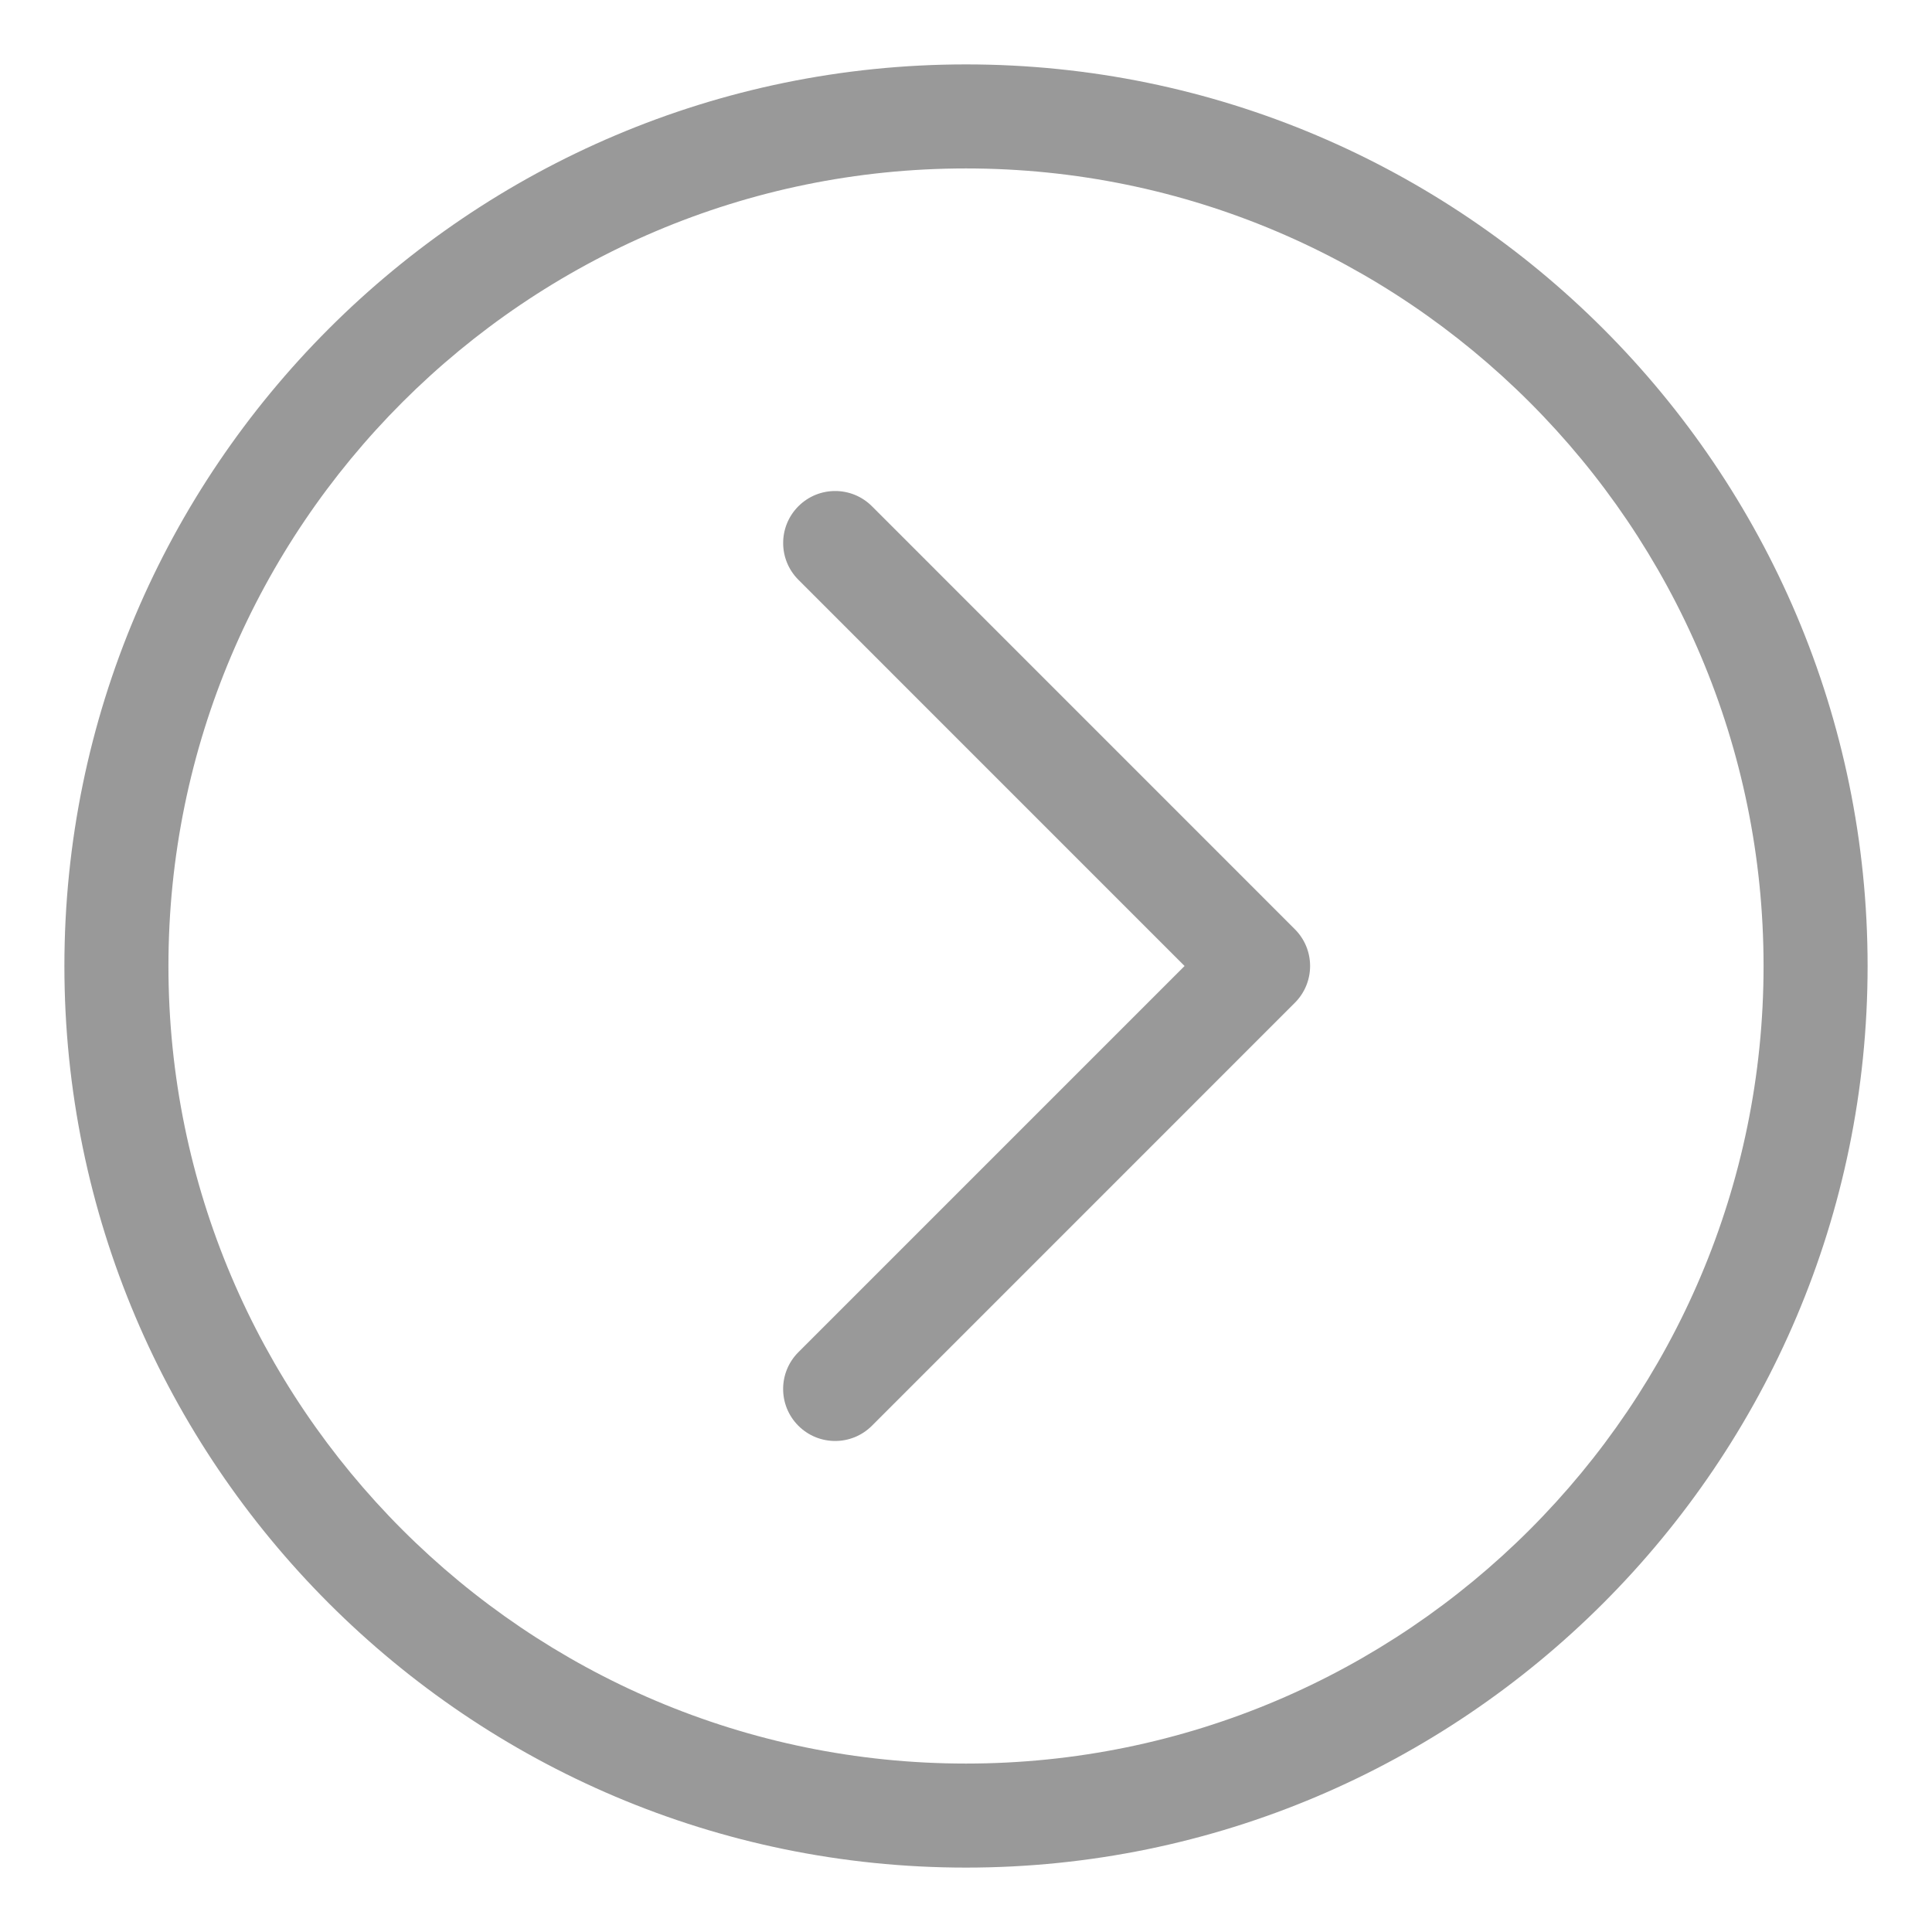
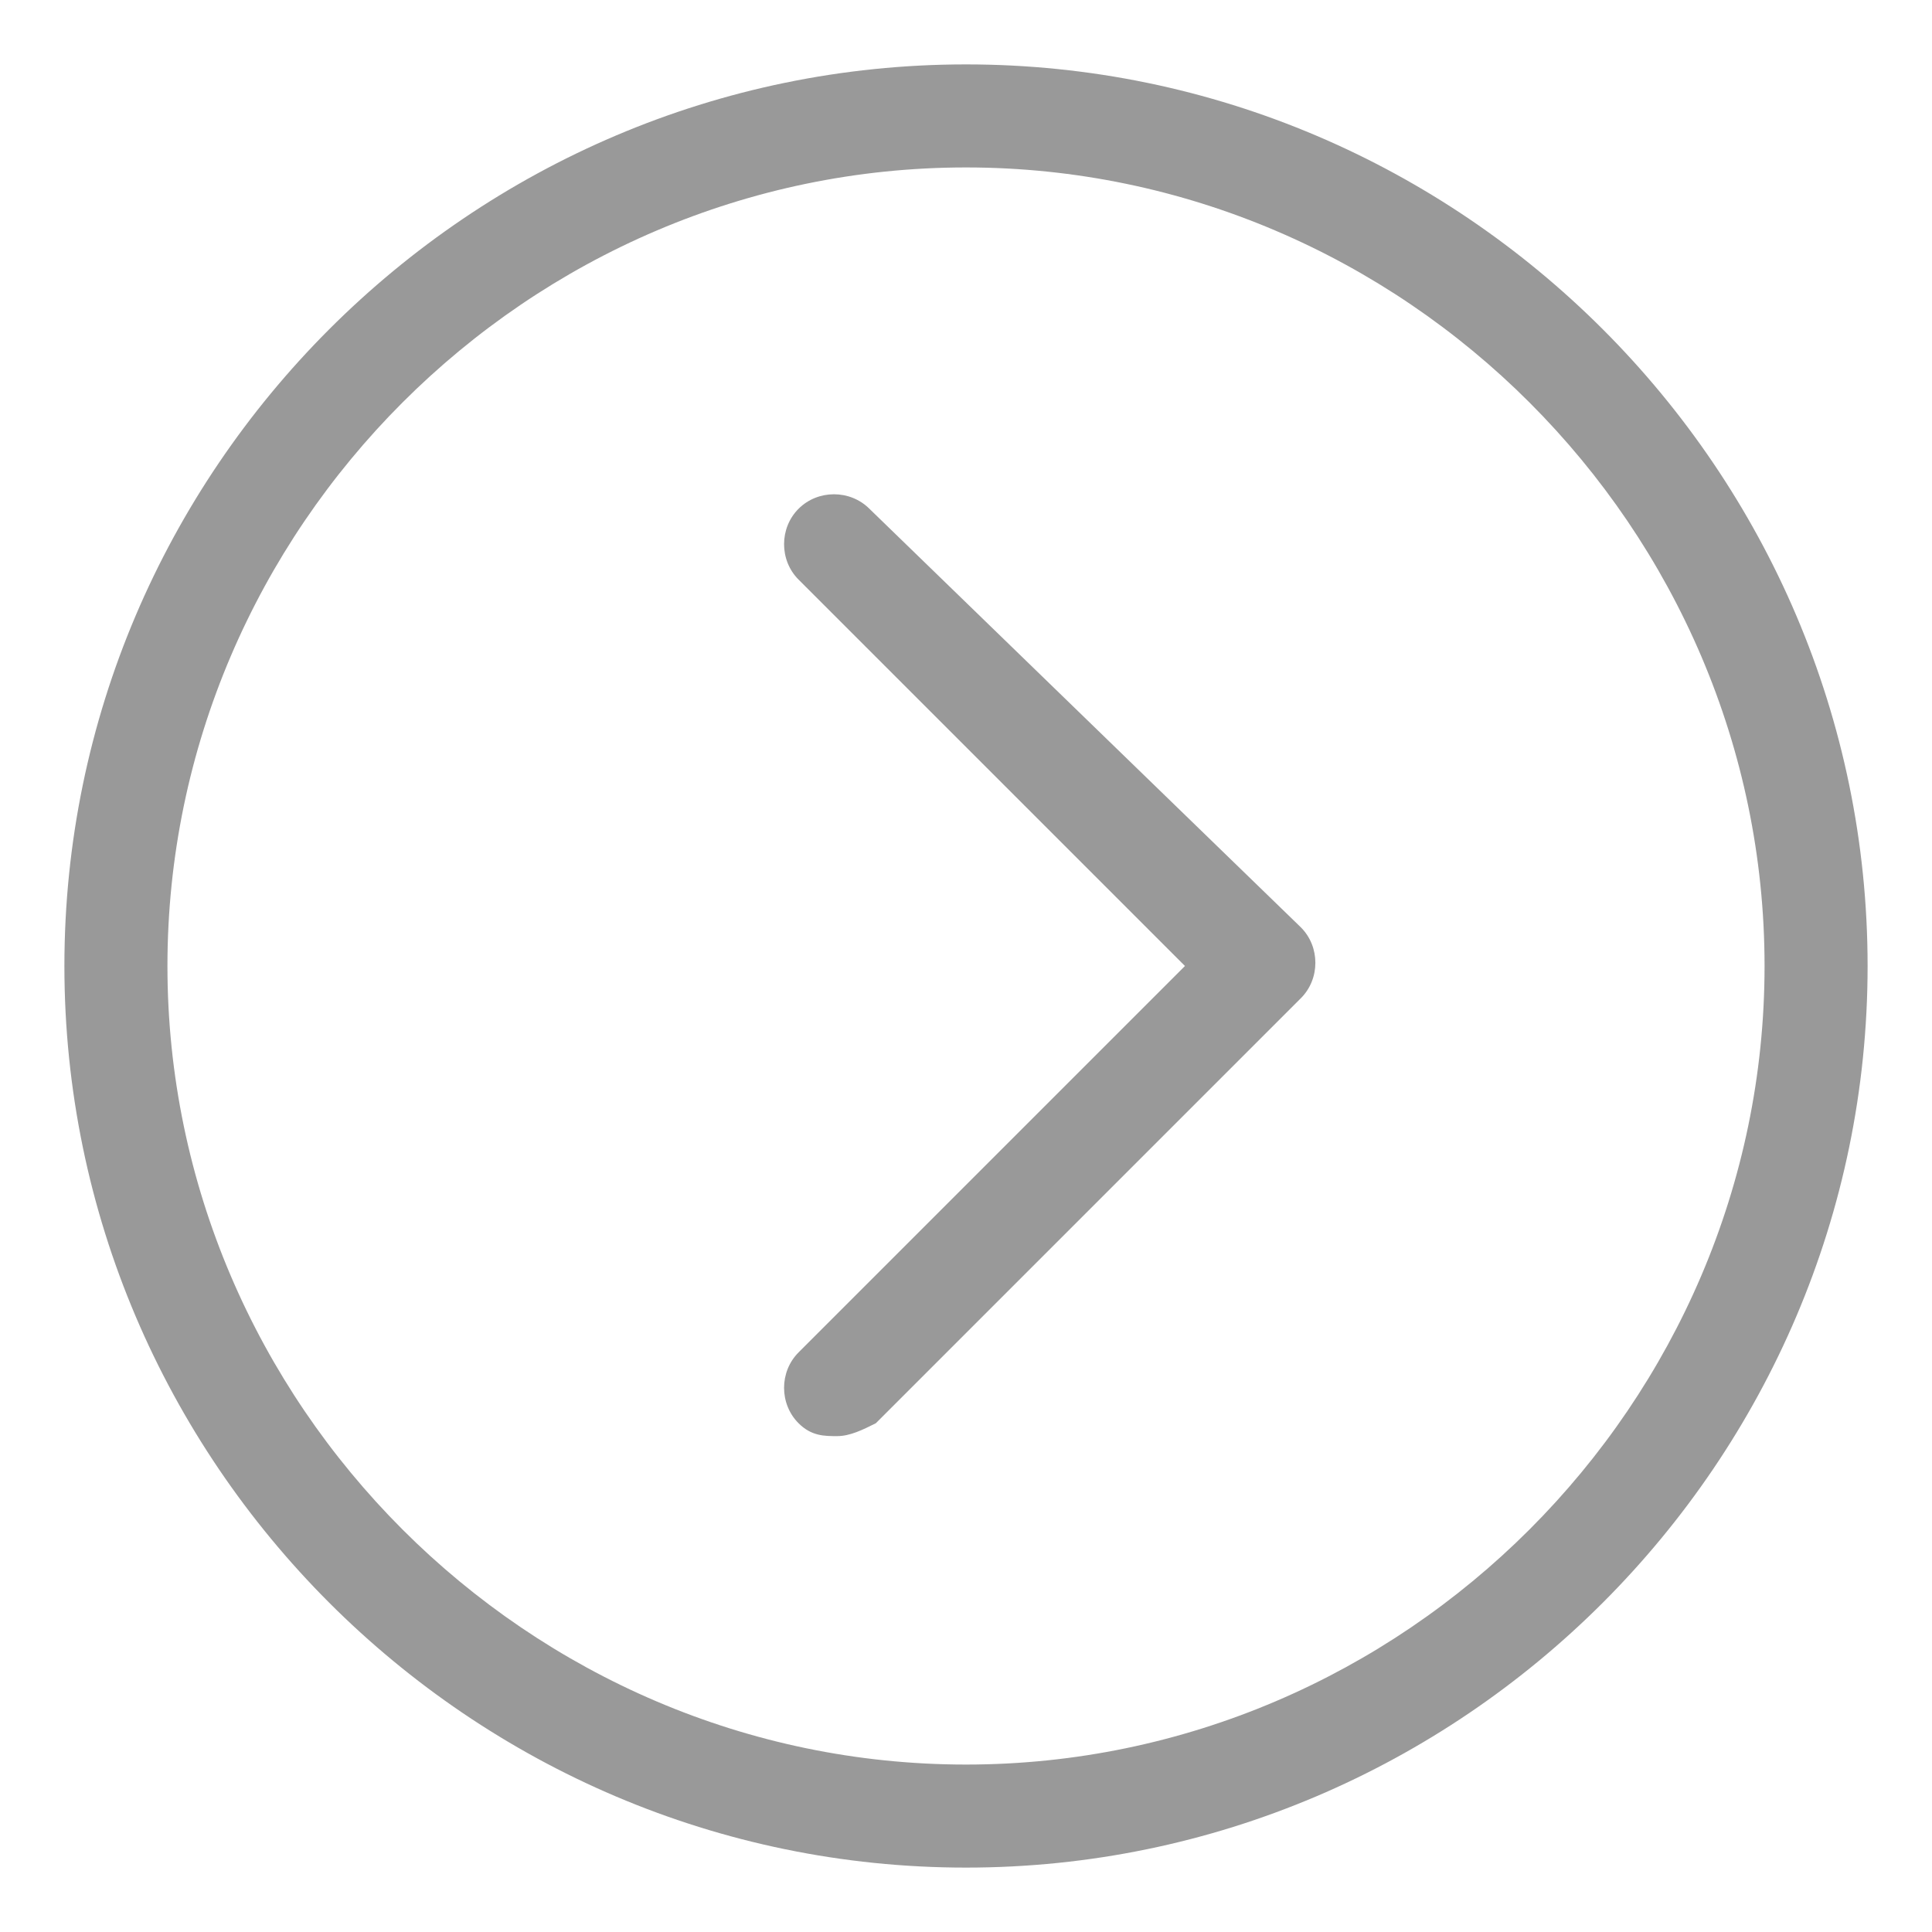
- <svg xmlns="http://www.w3.org/2000/svg" version="1.1" id="start" x="0px" y="0px" width="60px" height="60px" viewBox="0 0 60 60" enable-background="new 0 0 60 60" xml:space="preserve">
+ <svg xmlns="http://www.w3.org/2000/svg" version="1.1" id="start" x="0px" y="0px" width="30px" height="30px" viewBox="0 0 30 30" enable-background="new 0 0 30 30" xml:space="preserve">
  <g>
    <g>
-       <path fill="#999999" d="M30,2C14.56,2,2,14.561,2,30c0,15.439,12.56,28,28,28c15.439,0,28-12.562,28-28C58,14.561,45.439,2,30,2z     M30,54.769C16.342,54.769,5.231,43.658,5.231,30C5.231,16.342,16.342,5.231,30,5.231c13.658,0,24.769,11.111,24.769,24.769    S43.658,54.769,30,54.769z M27.079,15.722c-0.631-0.631-1.653-0.631-2.284,0c-0.631,0.631-0.631,1.653,0,2.284L36.788,30    L24.794,41.994c-0.631,0.631-0.631,1.653,0,2.284c0.315,0.315,0.729,0.473,1.142,0.473c0.413,0,0.826-0.157,1.142-0.473    l13.135-13.136c0.631-0.631,0.631-1.653,0-2.284L27.079,15.722z" />
+       <path fill="#999999" d="M15,1C7.3,1,1,7.3,1,15s6.3,14,14,14c7.7,0,14-6.3,14-14C29,7.3,22.7,1,15,1z M15,27.4    C8.2,27.4,2.6,21.8,2.6,15S8.2,2.6,15,2.6S27.4,8.2,27.4,15S21.8,27.4,15,27.4z M13.5,7.9c-0.3-0.3-0.8-0.3-1.1,0    c-0.3,0.3-0.3,0.8,0,1.1l6,6l-6,6c-0.3,0.3-0.3,0.8,0,1.1c0.2,0.2,0.4,0.2,0.6,0.2s0.4-0.1,0.6-0.2l6.6-6.6c0.3-0.3,0.3-0.8,0-1.1    L13.5,7.9z" />
    </g>
  </g>
-   <g>
- </g>
-   <g>
- </g>
-   <g>
- </g>
-   <g>
- </g>
-   <g>
- </g>
-   <g>
- </g>
</svg>
